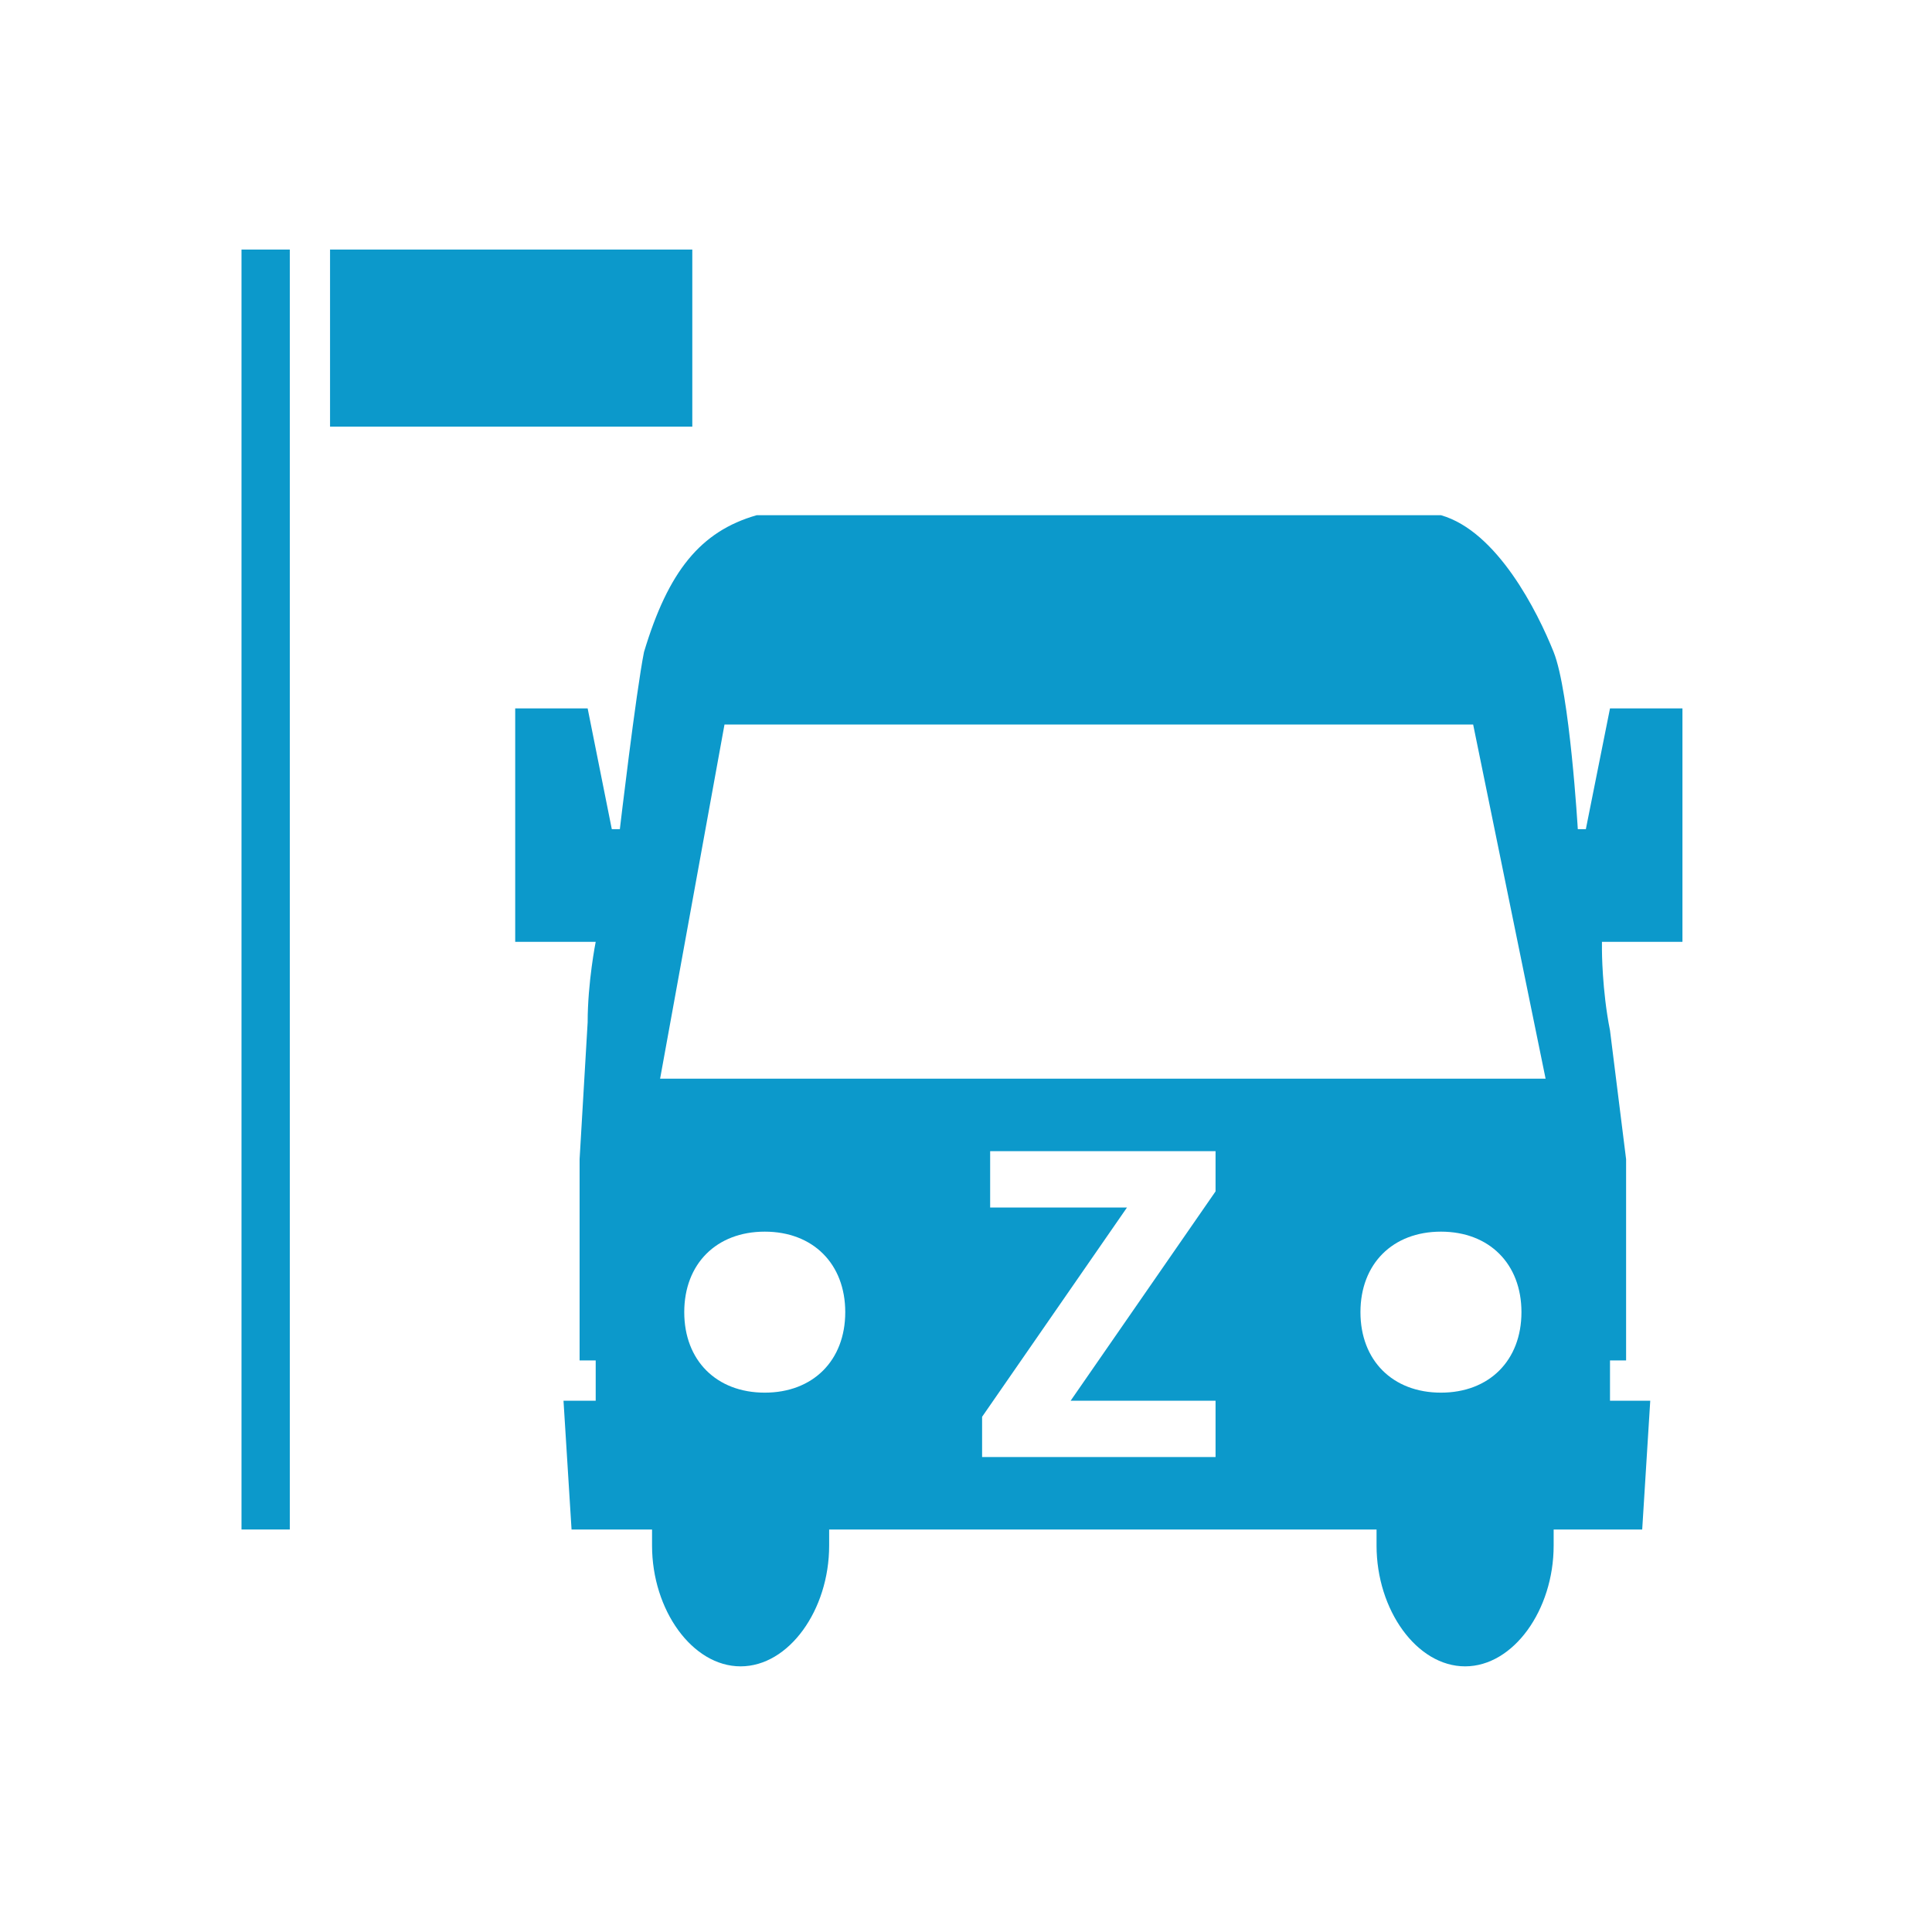
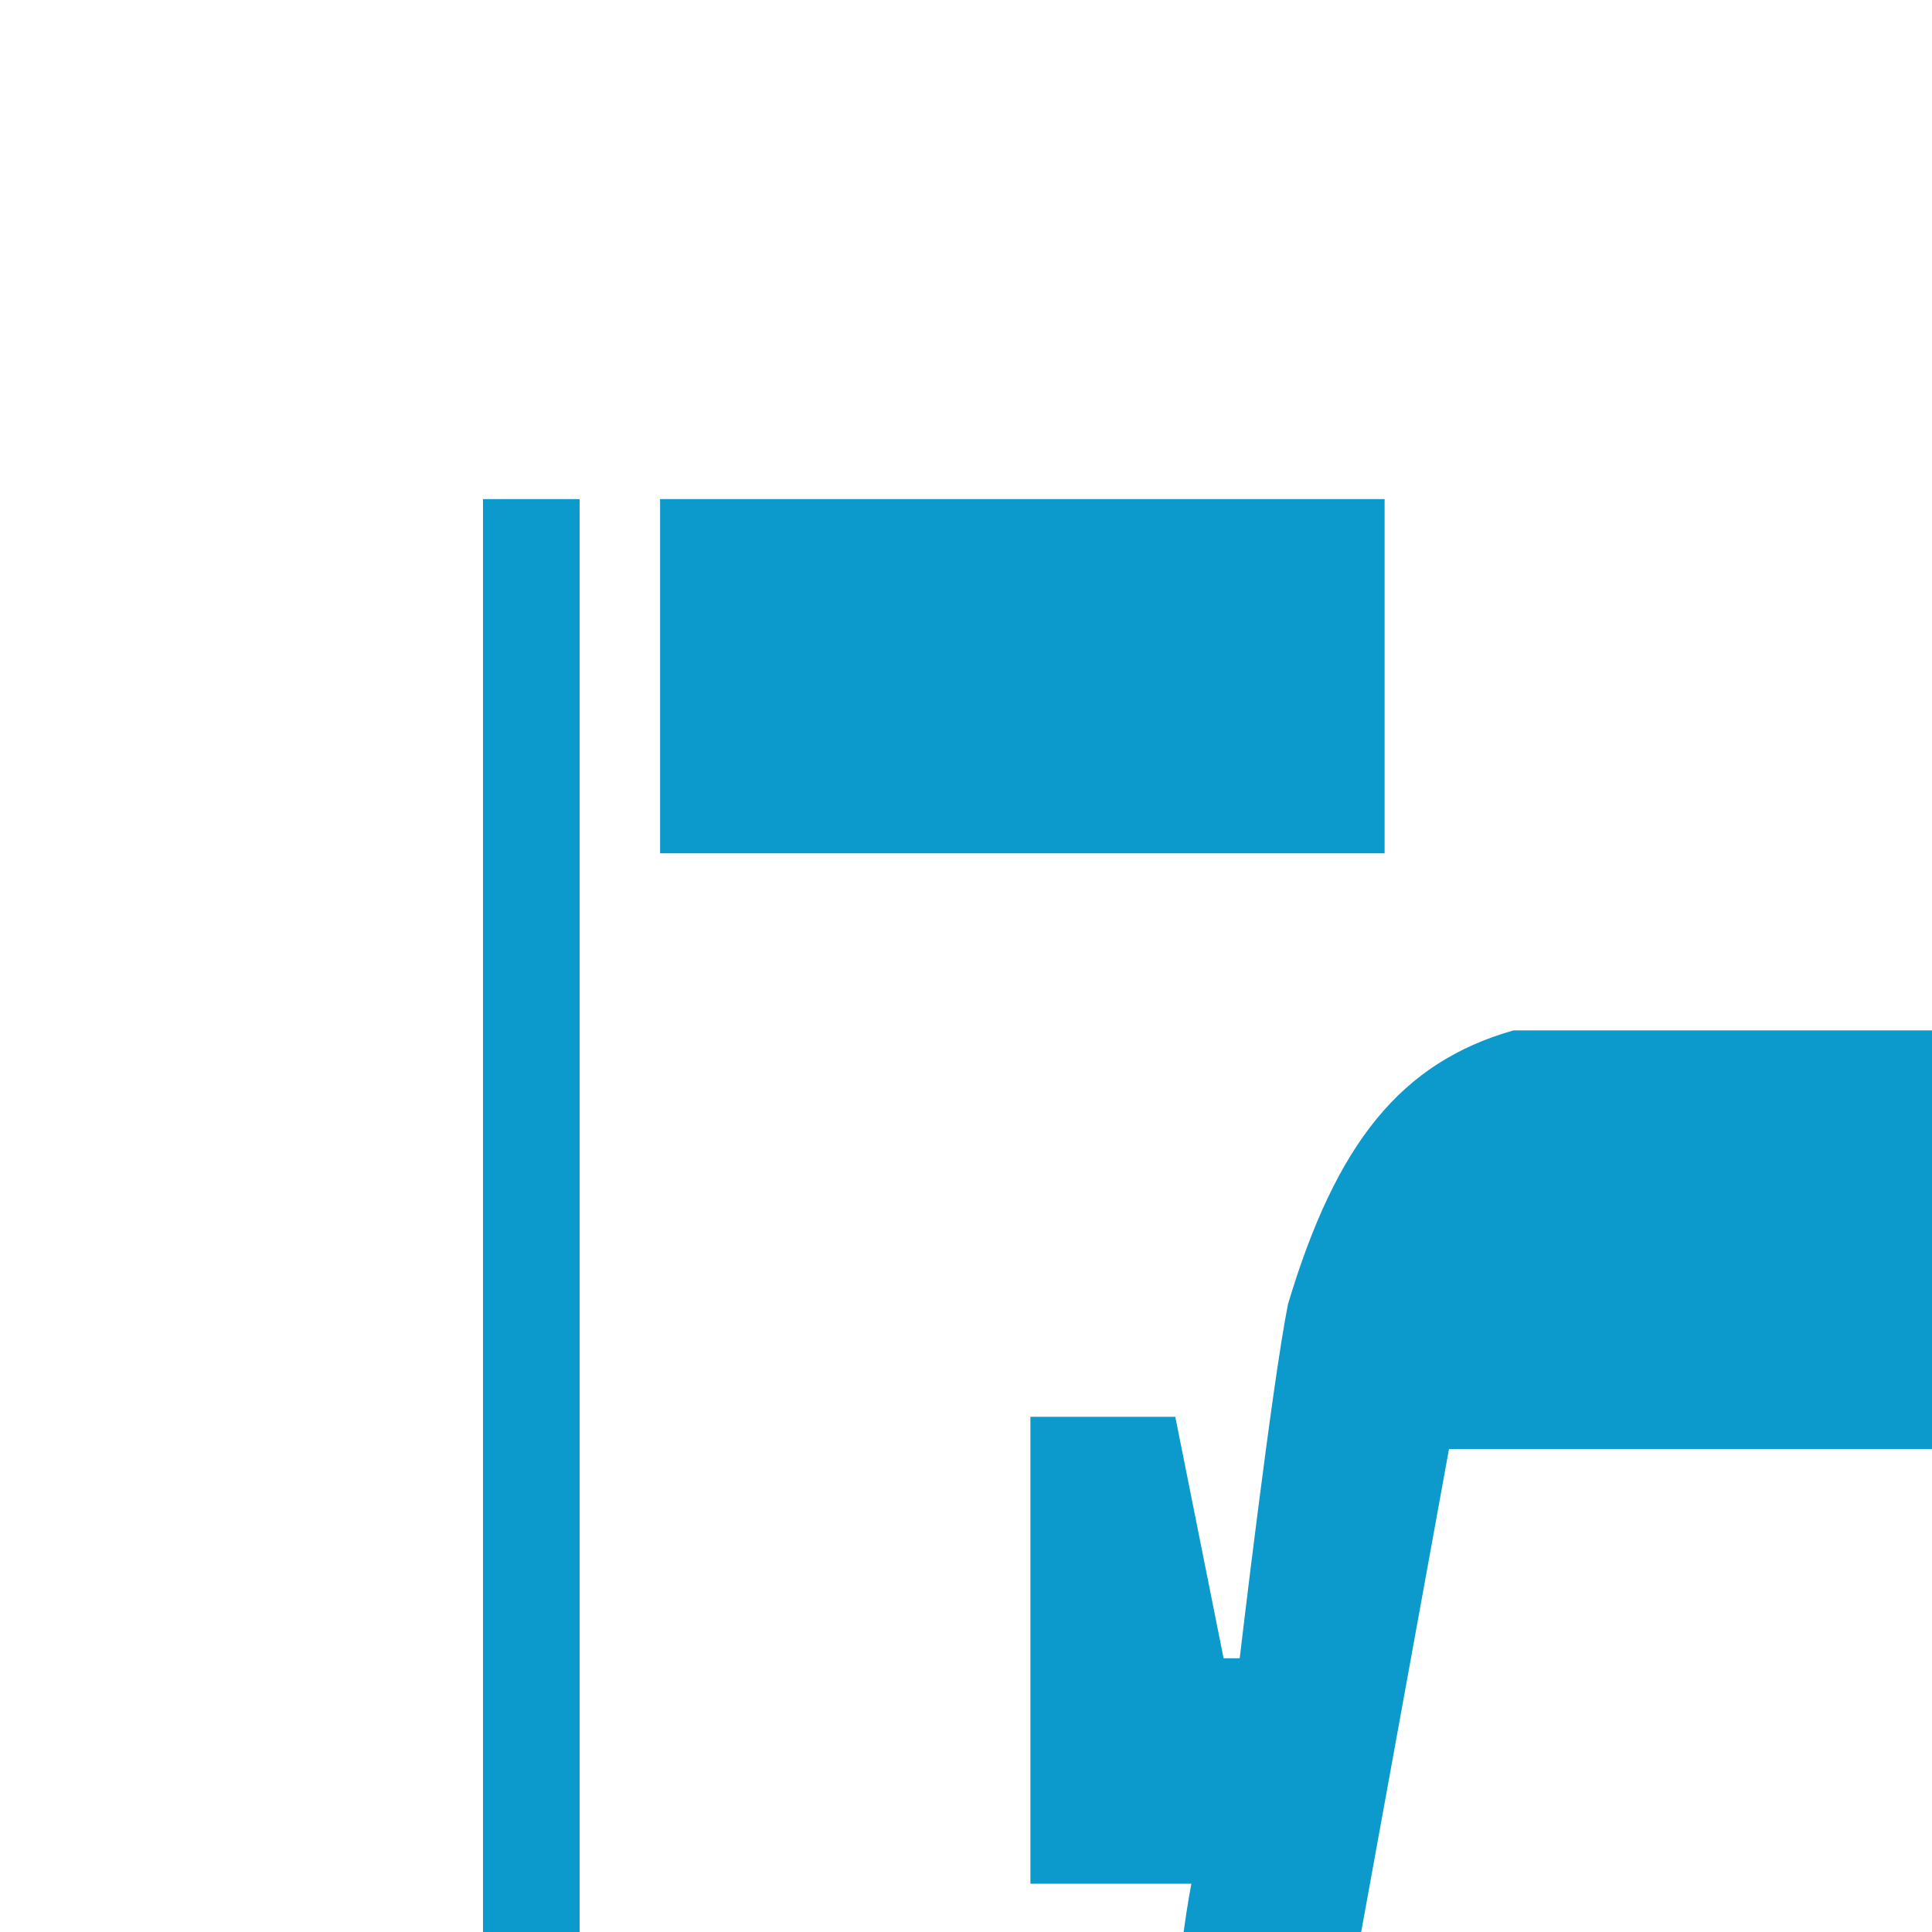
- <svg xmlns="http://www.w3.org/2000/svg" version="1.1" id="Layer_1" x="0px" y="0px" viewBox="0 0 24 24" style="enable-background:new 0 0 24 24;" xml:space="preserve">
+ <svg xmlns="http://www.w3.org/2000/svg" version="1.1" id="Layer_1" x="0px" y="0px" viewBox="0 0 12 12" style="enable-background:new 0 0 12 12;" xml:space="preserve">
  <style type="text/css">
	.st0{fill:#0C99CB;}
</style>
  <path class="st0" d="M20.9,11.7V8.8H20l-0.3,1.5h-0.1c0,0-0.1-1.7-0.3-2.2c-0.2-0.5-0.7-1.5-1.4-1.7H9.4C8.7,6.6,8.3,7.1,8,8.1  c-0.1,0.5-0.3,2.2-0.3,2.2H7.6L7.3,8.8H6.4v2.9h1c0,0-0.1,0.5-0.1,1l-0.1,1.7v2.5h0.2v0.5H7L7.1,19h1c0,0.1,0,0.1,0,0.2  c0,0.8,0.5,1.5,1.1,1.5c0.6,0,1.1-0.7,1.1-1.5c0-0.1,0-0.1,0-0.2h6.8c0,0.1,0,0.1,0,0.2c0,0.8,0.5,1.5,1.1,1.5  c0.6,0,1.1-0.7,1.1-1.5c0-0.1,0-0.1,0-0.2h1.1l0.1-1.6H20v-0.5h0.2v-2.5L20,12.8c-0.1-0.5-0.1-1-0.1-1v-0.1H20.9z M9,9h9.3l0.9,4.4  h-11L9,9z M9.5,17.3c-0.6,0-1-0.4-1-1c0-0.6,0.4-1,1-1s1,0.4,1,1C10.5,16.9,10.1,17.3,9.5,17.3z M15.2,18.1h-3v-0.5L14,15v0h-1.7  v-0.7h2.8v0.5l-1.8,2.6v0h1.8V18.1z M17.9,15.3c0.6,0,1,0.4,1,1c0,0.6-0.4,1-1,1c-0.6,0-1-0.4-1-1C16.9,15.7,17.3,15.3,17.9,15.3z" />
  <rect x="3" y="3.1" class="st0" width="0.6" height="15.9" />
  <rect x="4.1" y="3.1" class="st0" width="4.5" height="2.2" />
</svg>
